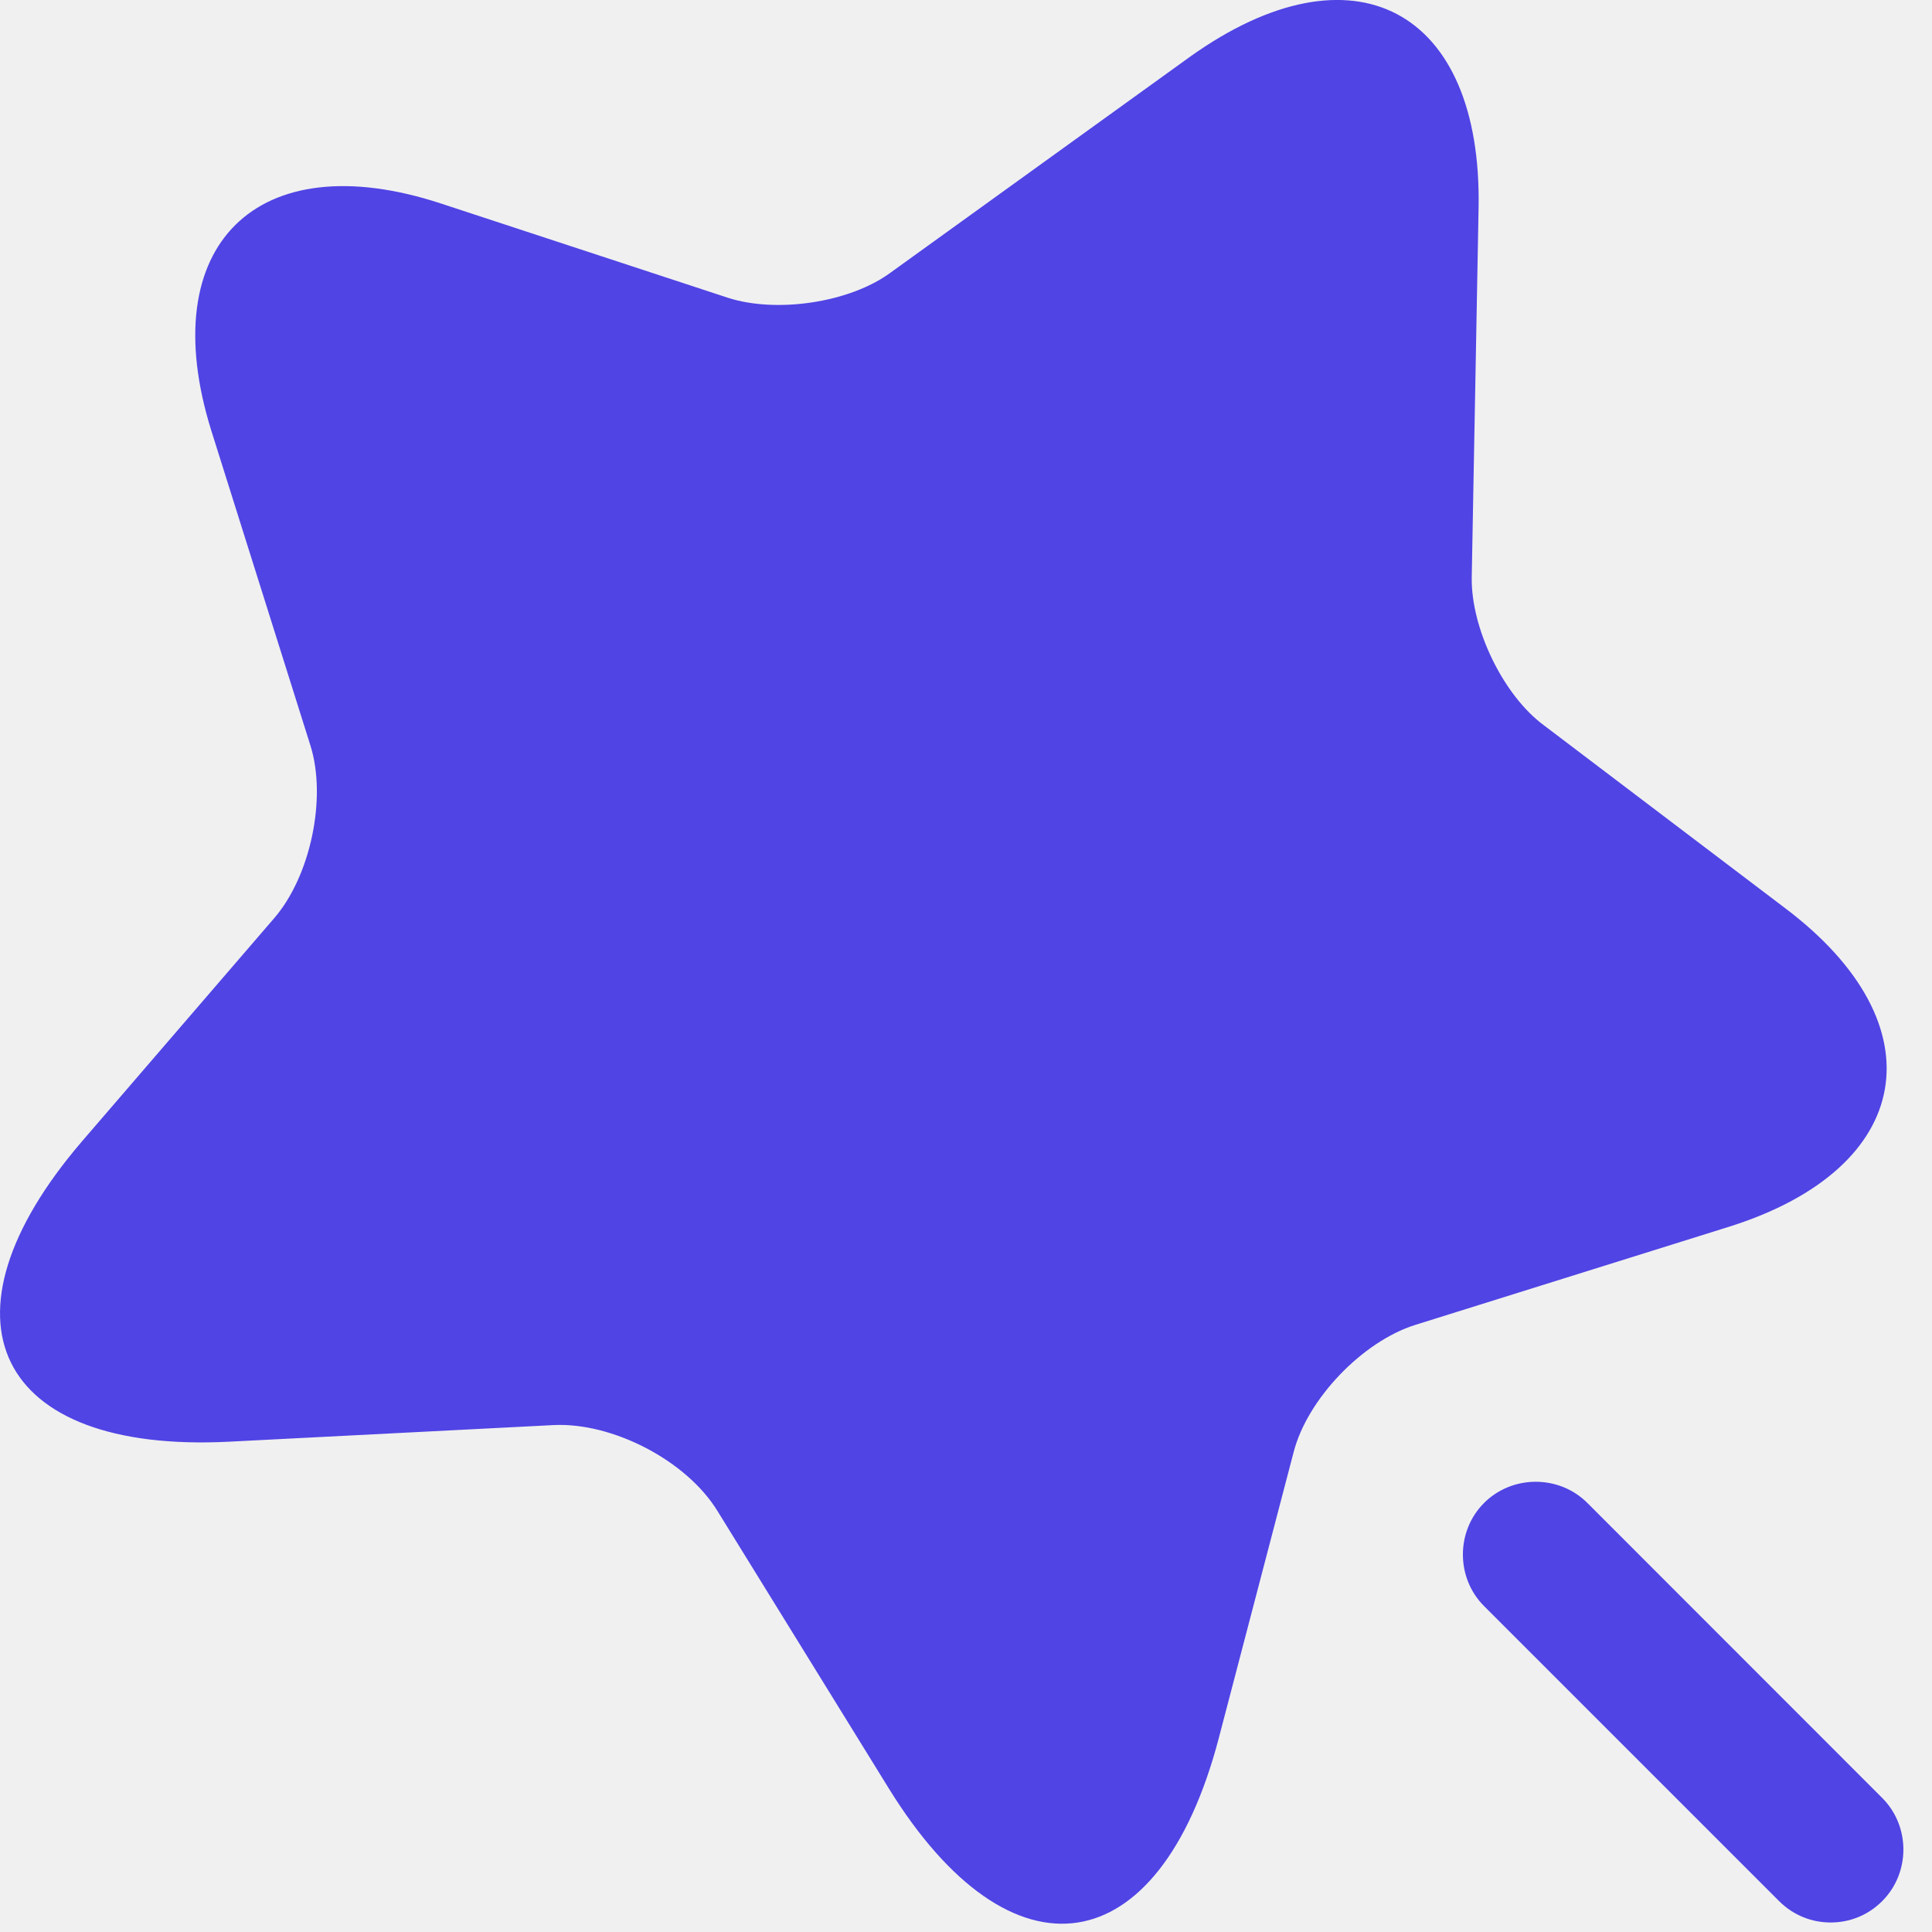
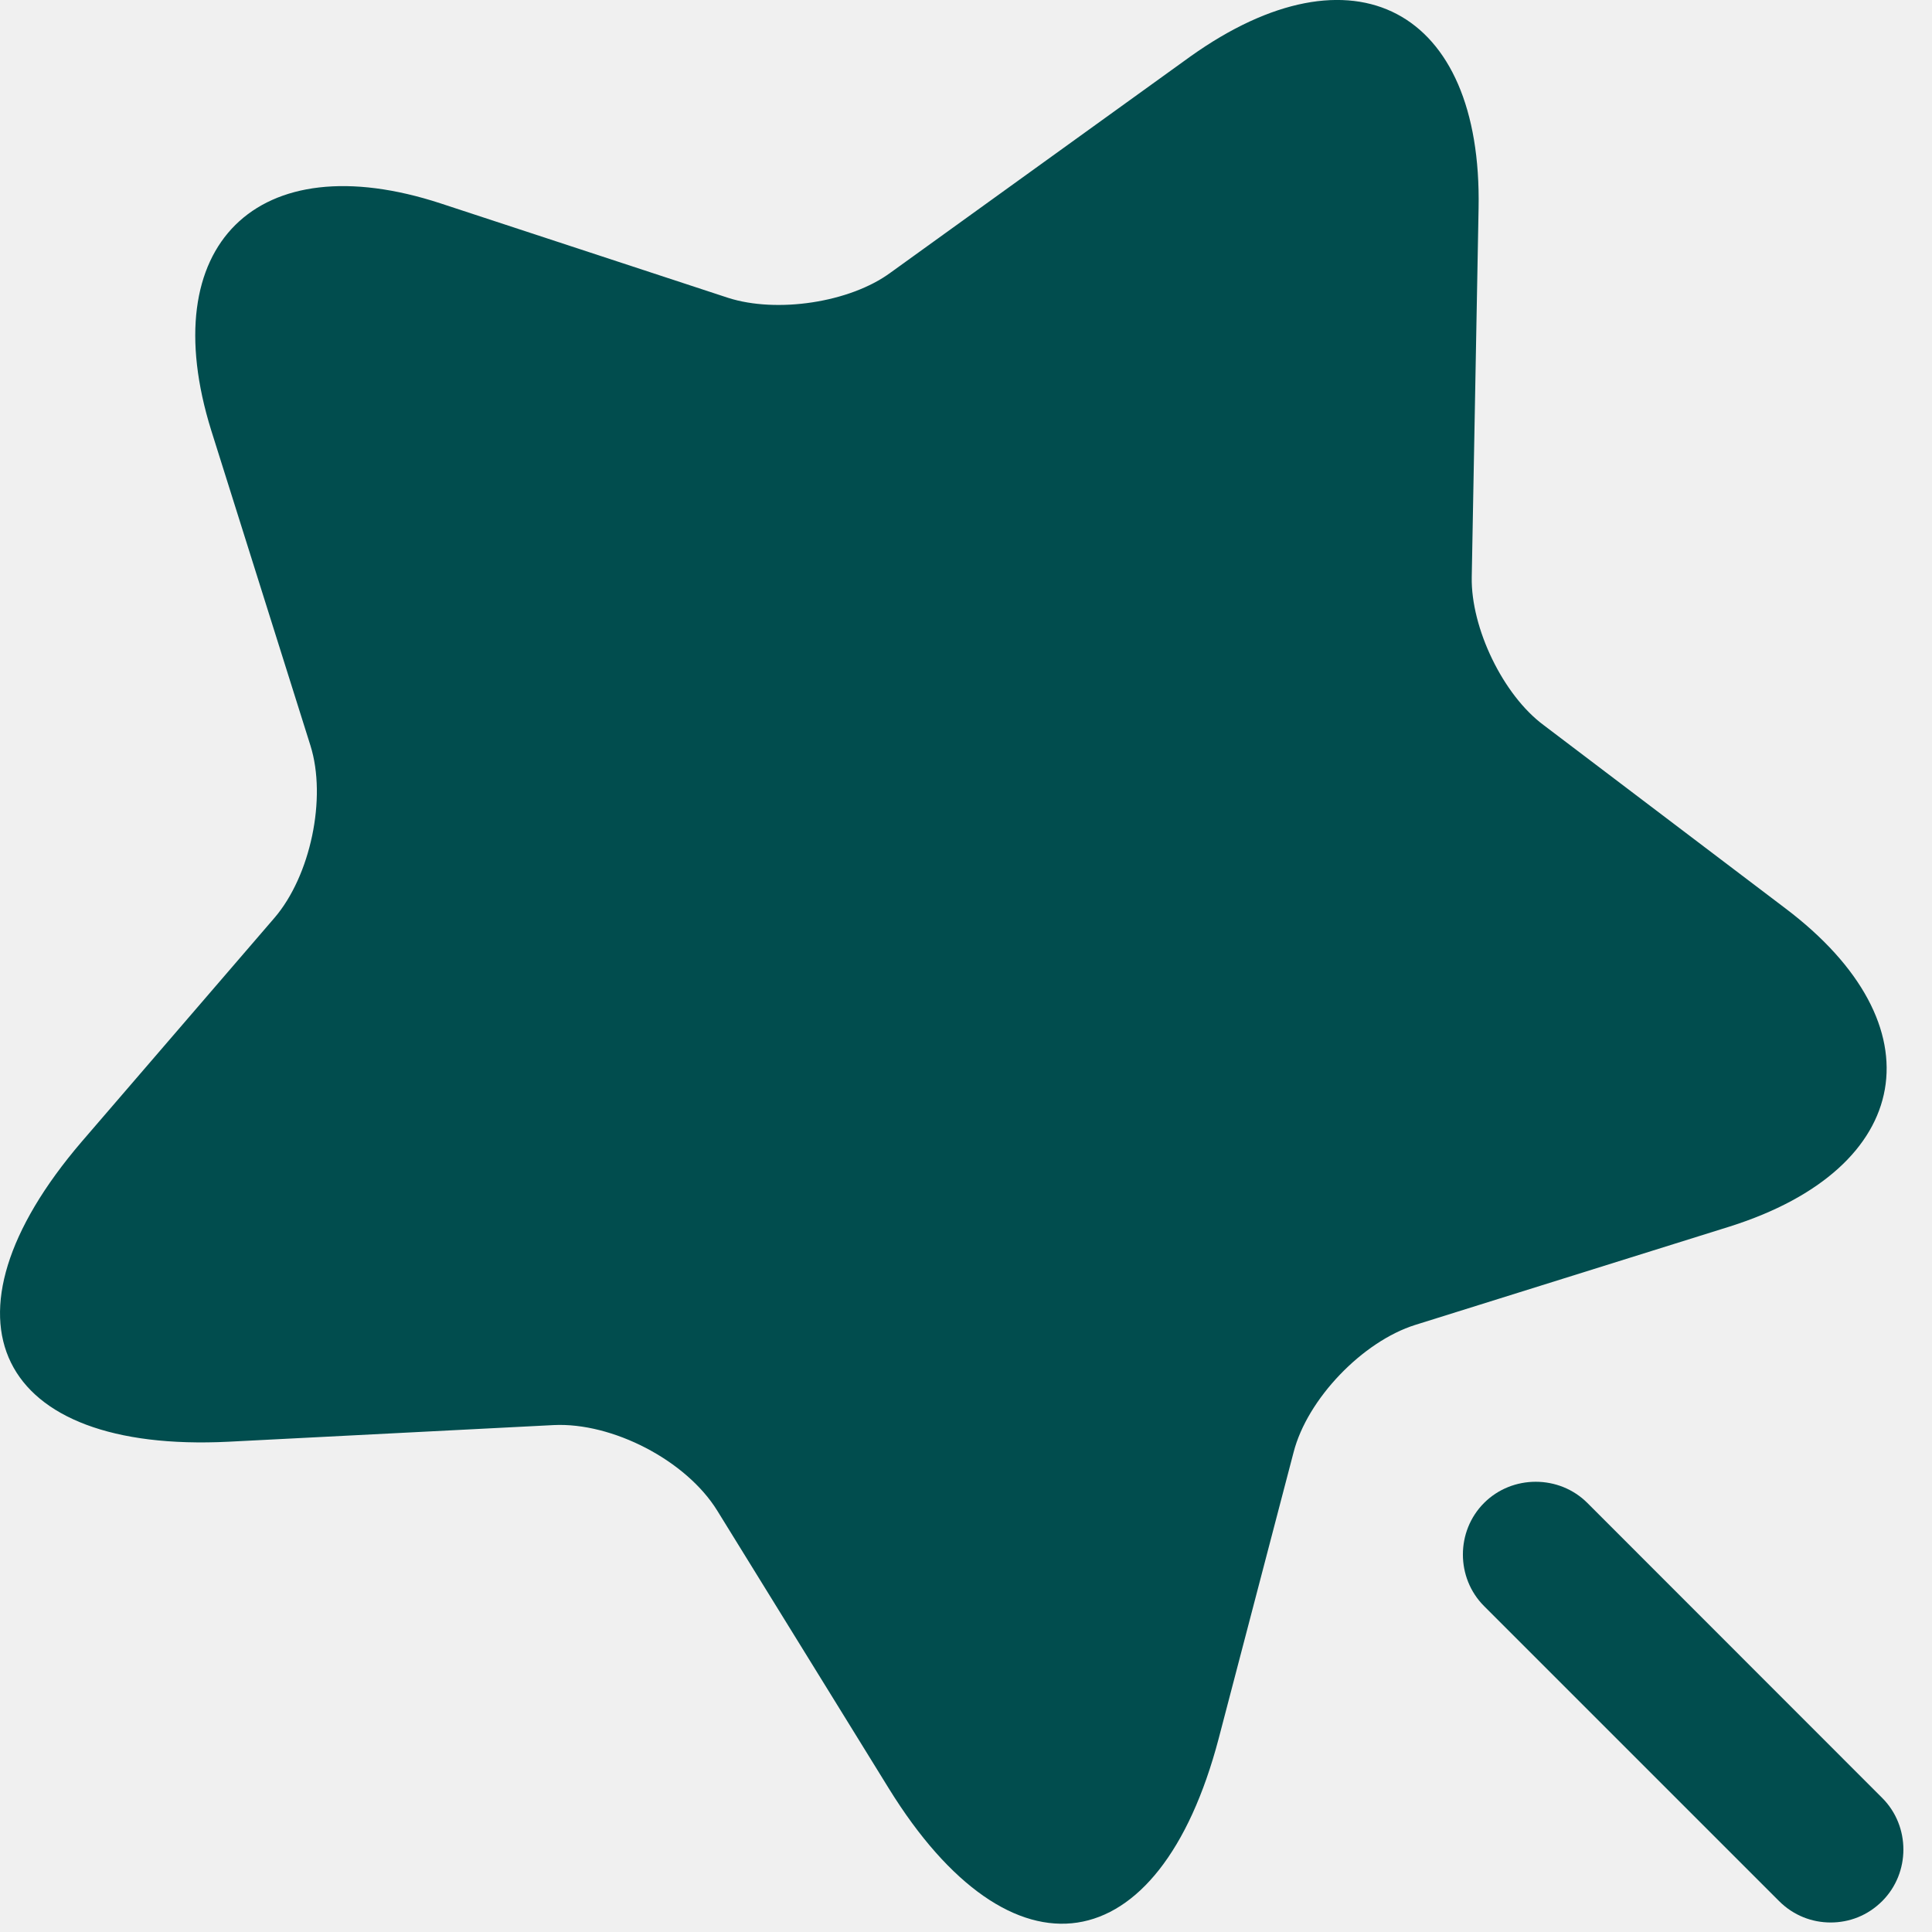
<svg xmlns="http://www.w3.org/2000/svg" width="13" height="13" viewBox="0 0 13 13" fill="none">
-   <path d="M9.949 1.402L9.903 3.884C9.897 4.225 10.113 4.677 10.388 4.88L12.012 6.111C13.054 6.897 12.883 7.86 11.639 8.253L9.523 8.915C9.169 9.026 8.796 9.413 8.704 9.773L8.2 11.699C7.8 13.218 6.805 13.369 5.98 12.033L4.827 10.166C4.617 9.825 4.119 9.57 3.726 9.589L1.538 9.701C-0.027 9.779 -0.472 8.876 0.549 7.683L1.846 6.177C2.089 5.895 2.2 5.371 2.089 5.017L1.421 2.895C1.034 1.651 1.728 0.963 2.966 1.369L4.899 2.004C5.226 2.109 5.718 2.037 5.993 1.834L8.01 0.38C9.104 -0.4 9.975 0.059 9.949 1.402Z" fill="#5044E5" />
-   <path d="M12.665 12.098L10.681 10.113C10.491 9.923 10.176 9.923 9.986 10.113C9.796 10.303 9.796 10.617 9.986 10.807L11.971 12.792C12.069 12.89 12.194 12.936 12.318 12.936C12.443 12.936 12.567 12.89 12.665 12.792C12.855 12.602 12.855 12.288 12.665 12.098Z" fill="#5044E5" />
+   <g clip-path="url(#clip0_17_39)">
+     <path d="M9.949 1.402L9.903 3.884C9.897 4.225 10.113 4.677 10.388 4.88L12.012 6.111C13.054 6.897 12.883 7.86 11.639 8.253L9.523 8.915C9.169 9.026 8.796 9.413 8.704 9.773L8.2 11.699C7.8 13.218 6.805 13.369 5.98 12.033L4.827 10.166C4.617 9.825 4.119 9.57 3.726 9.589L1.538 9.701C-0.027 9.779 -0.472 8.876 0.549 7.683L1.846 6.177C2.089 5.895 2.2 5.371 2.089 5.017L1.421 2.895C1.034 1.651 1.728 0.963 2.966 1.369L4.899 2.004C5.226 2.109 5.718 2.037 5.993 1.834L8.01 0.38C9.104 -0.4 9.975 0.059 9.949 1.402Z" fill="#014D4E" />
+     <path d="M12.665 12.098L10.681 10.113C10.491 9.923 10.176 9.923 9.986 10.113C9.796 10.303 9.796 10.617 9.986 10.807L11.971 12.792C12.069 12.89 12.194 12.936 12.318 12.936C12.443 12.936 12.567 12.89 12.665 12.792C12.855 12.602 12.855 12.288 12.665 12.098Z" fill="#014D4E" />
+   </g>
+   <defs>
+     <clipPath id="clip0_17_39">
+       <rect width="13" height="13" fill="white" />
+     </clipPath>
+   </defs>
</svg>
